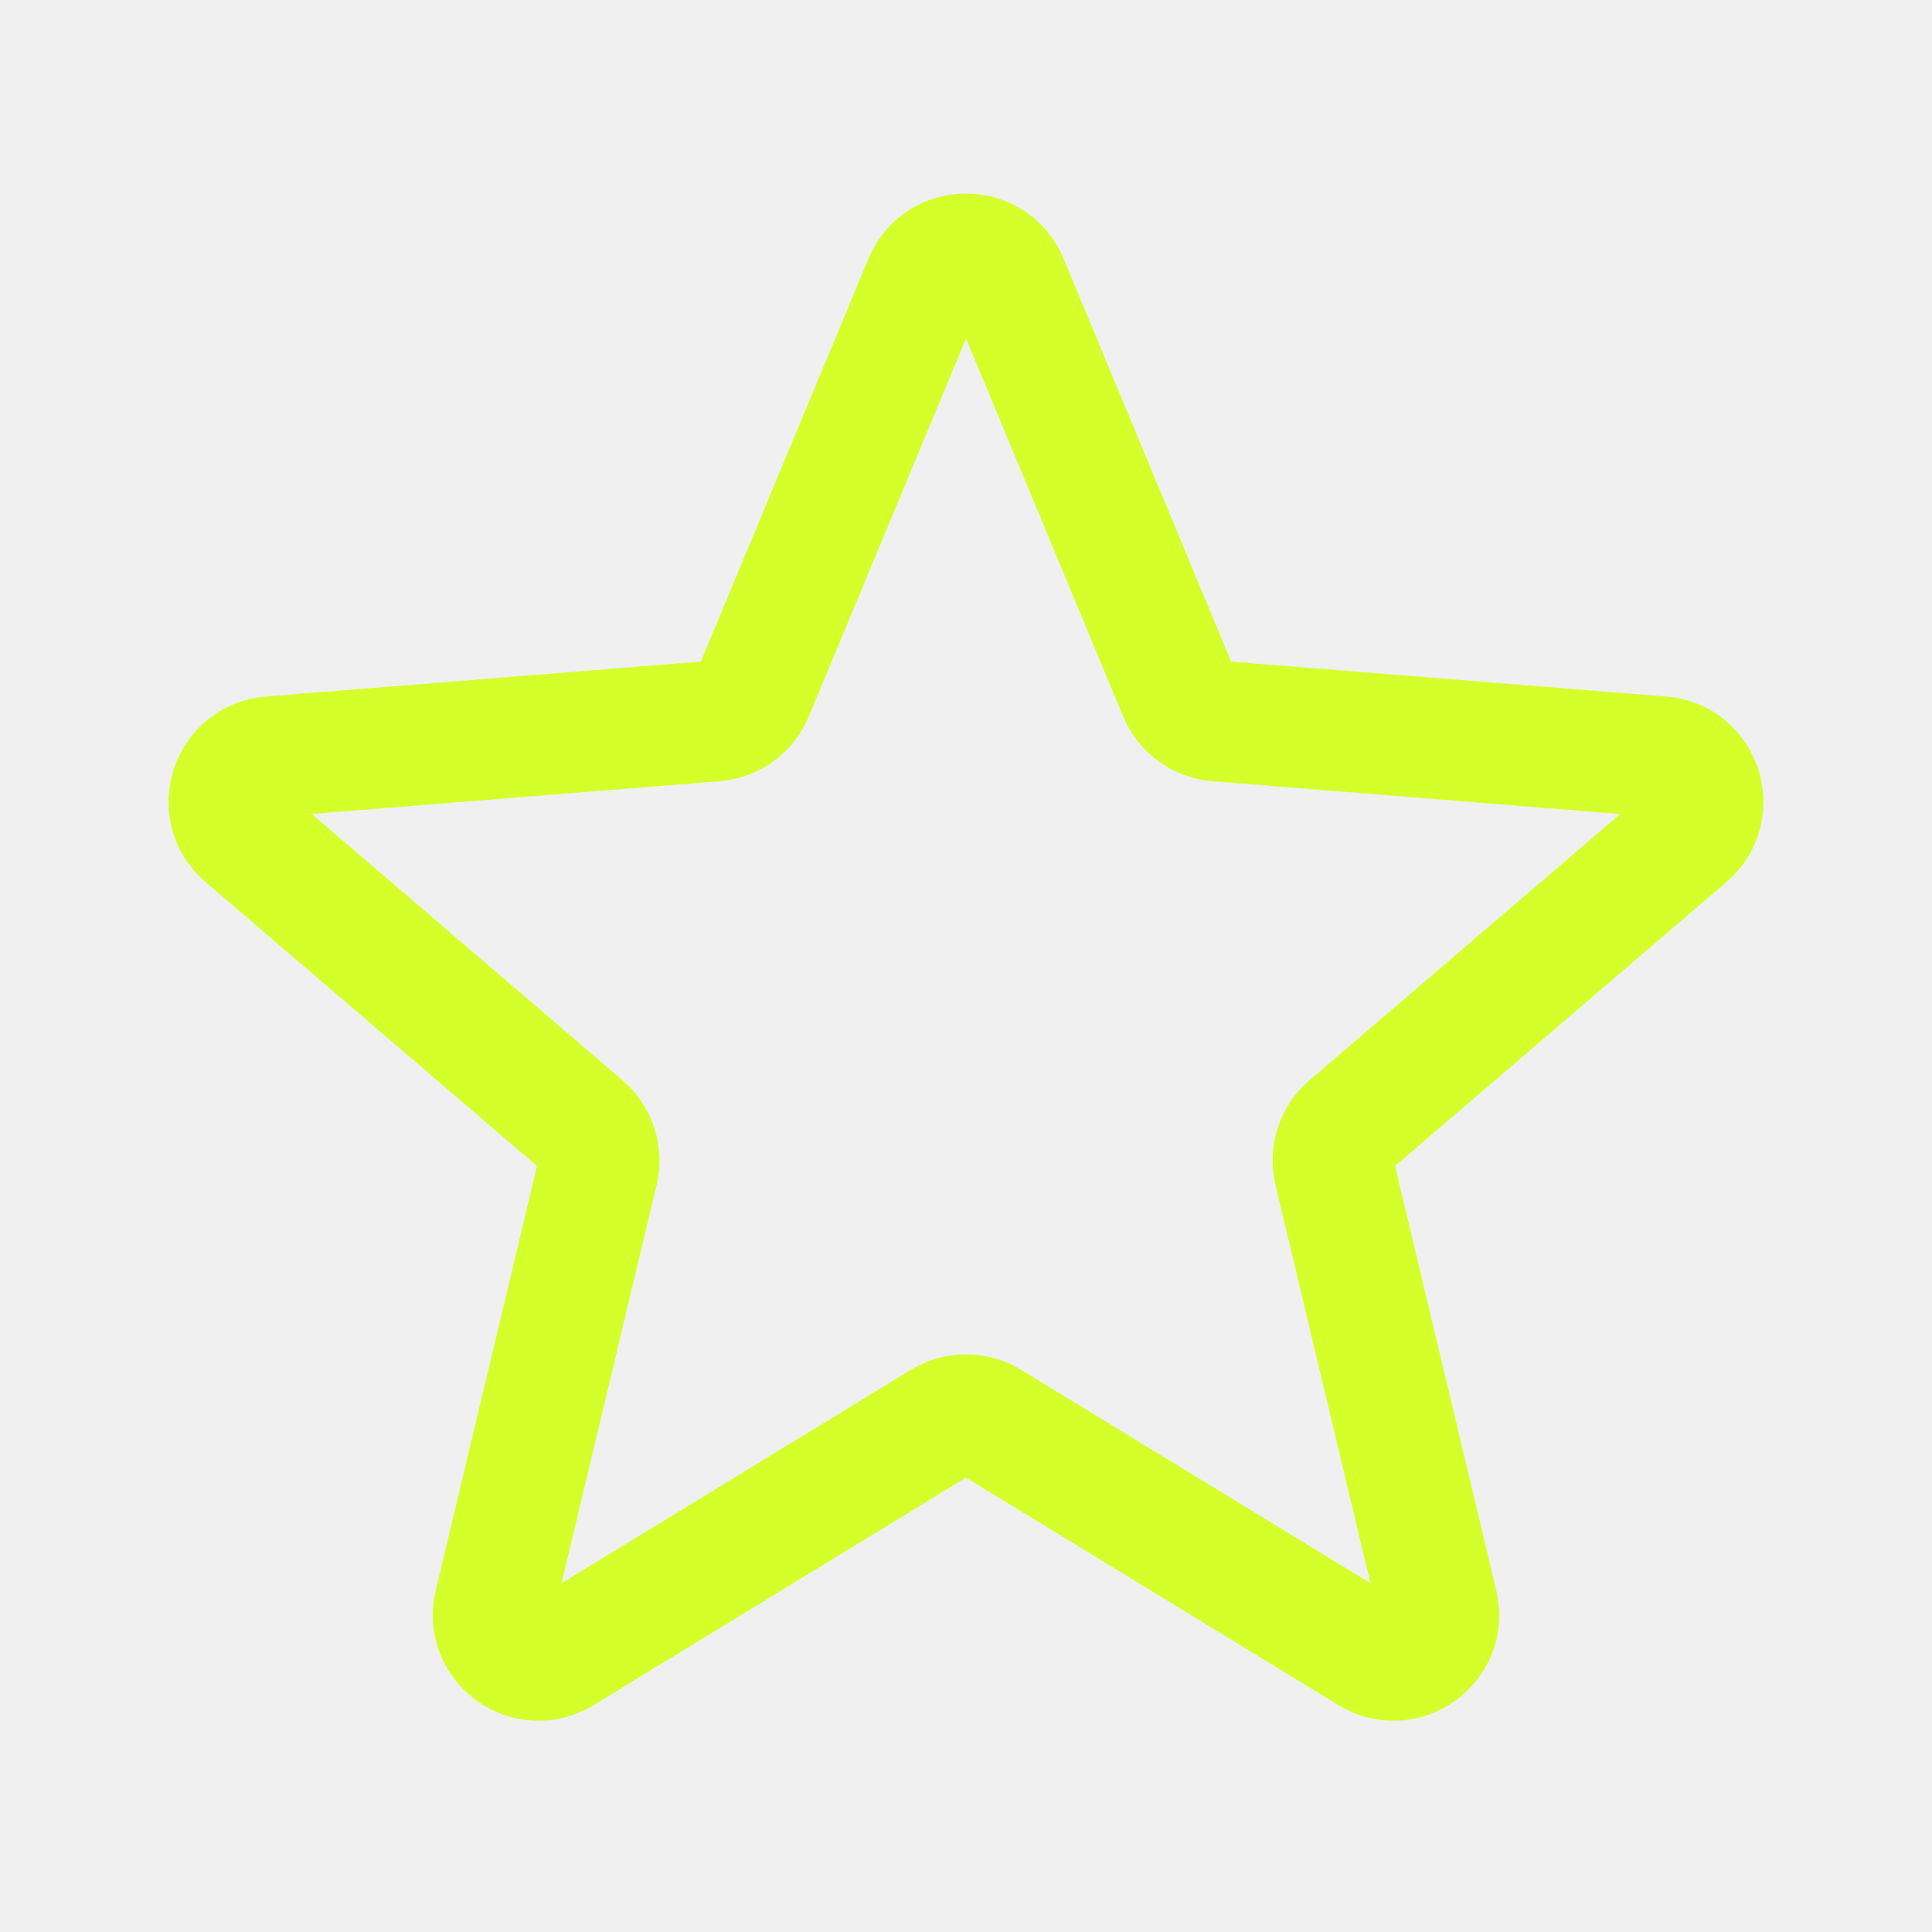
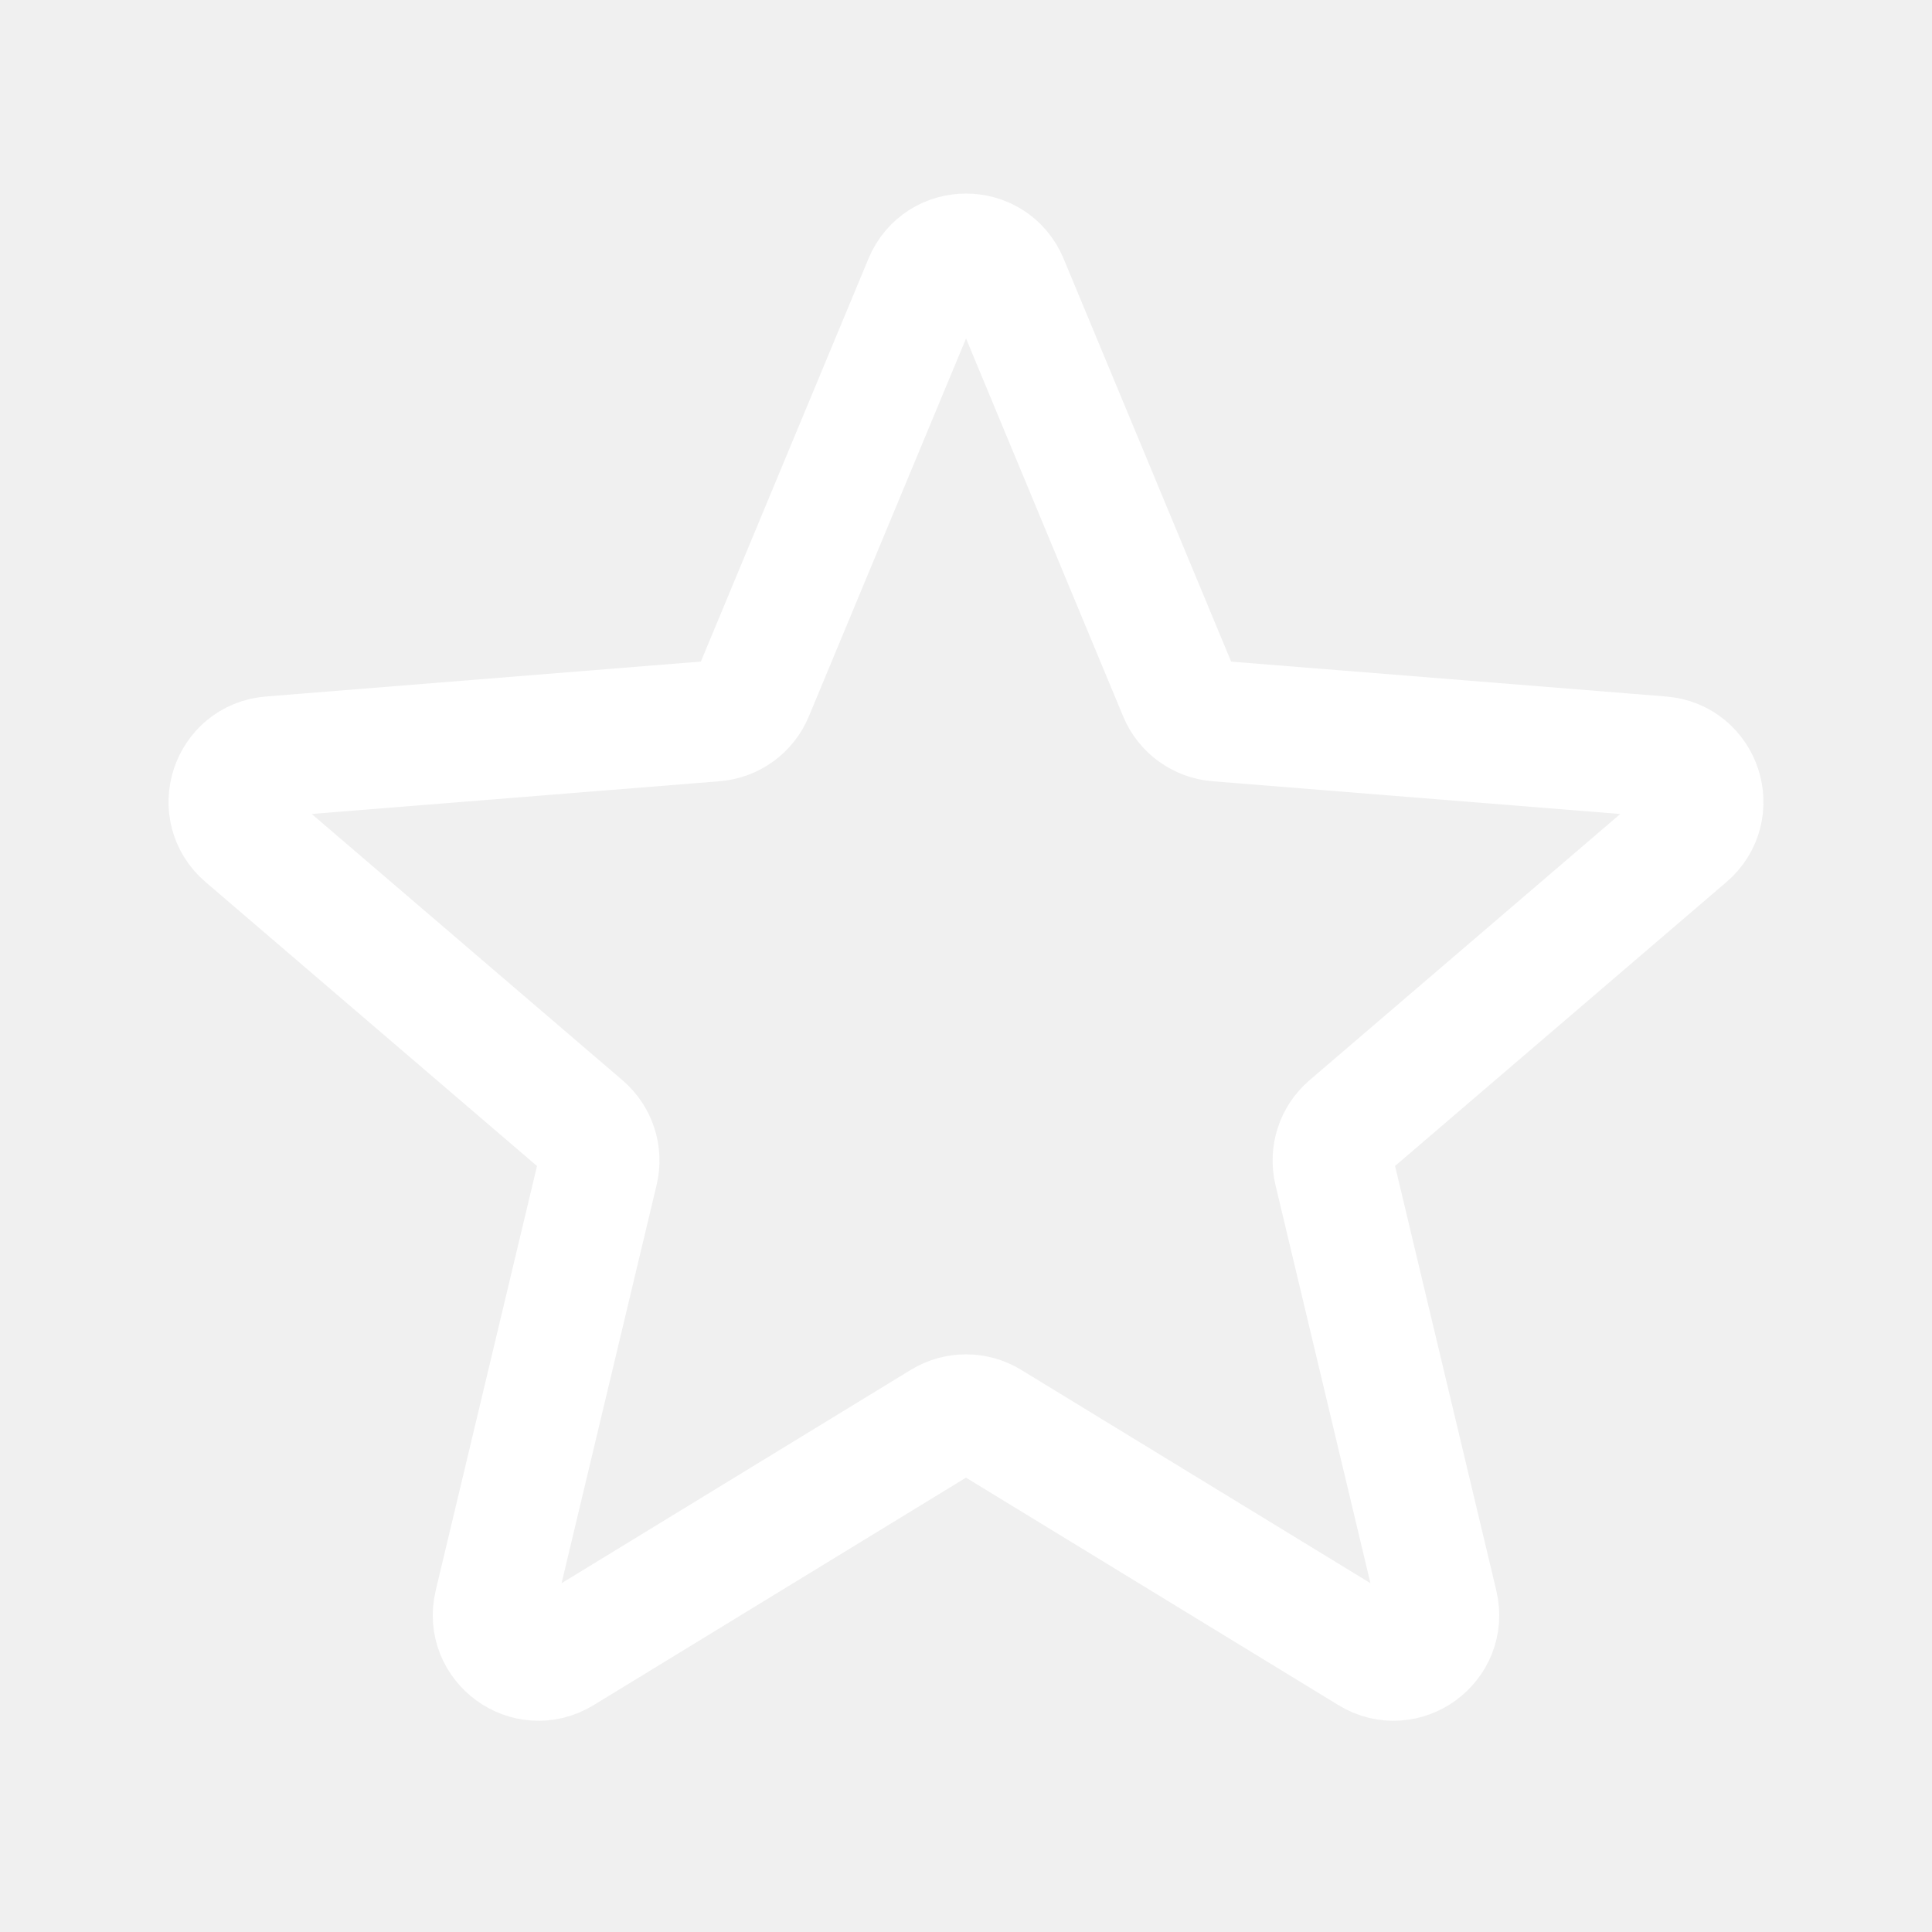
<svg xmlns="http://www.w3.org/2000/svg" width="24" height="24" viewBox="0 0 24 24" fill="none">
-   <path d="M11.481 3.501C11.673 3.039 12.327 3.039 12.52 3.501L14.645 8.612C14.726 8.807 14.91 8.94 15.12 8.957L20.638 9.4C21.137 9.44 21.339 10.062 20.959 10.387L16.755 13.989C16.595 14.126 16.525 14.341 16.574 14.547L17.858 19.931C17.974 20.418 17.445 20.803 17.018 20.542L12.293 17.656C12.113 17.547 11.887 17.547 11.707 17.656L6.983 20.542C6.556 20.803 6.026 20.418 6.142 19.931L7.427 14.547C7.476 14.341 7.406 14.126 7.245 13.989L3.041 10.387C2.661 10.062 2.863 9.44 3.362 9.4L8.88 8.957C9.091 8.94 9.274 8.807 9.355 8.612L11.481 3.501Z" stroke="#D5FF2A" stroke-width="1.5" stroke-linecap="round" stroke-linejoin="round" />
+   <path d="M11.481 3.501C11.673 3.039 12.327 3.039 12.52 3.501L14.645 8.612C14.726 8.807 14.91 8.94 15.12 8.957L20.638 9.4C21.137 9.44 21.339 10.062 20.959 10.387L16.755 13.989C16.595 14.126 16.525 14.341 16.574 14.547L17.858 19.931C17.974 20.418 17.445 20.803 17.018 20.542L12.293 17.656C12.113 17.547 11.887 17.547 11.707 17.656L6.983 20.542C6.556 20.803 6.026 20.418 6.142 19.931L7.427 14.547C7.476 14.341 7.406 14.126 7.245 13.989L3.041 10.387C2.661 10.062 2.863 9.44 3.362 9.4L8.88 8.957C9.091 8.94 9.274 8.807 9.355 8.612L11.481 3.501Z" stroke="#FFFFFF" stroke-width="1.5" stroke-linecap="round" stroke-linejoin="round" />
</svg>
